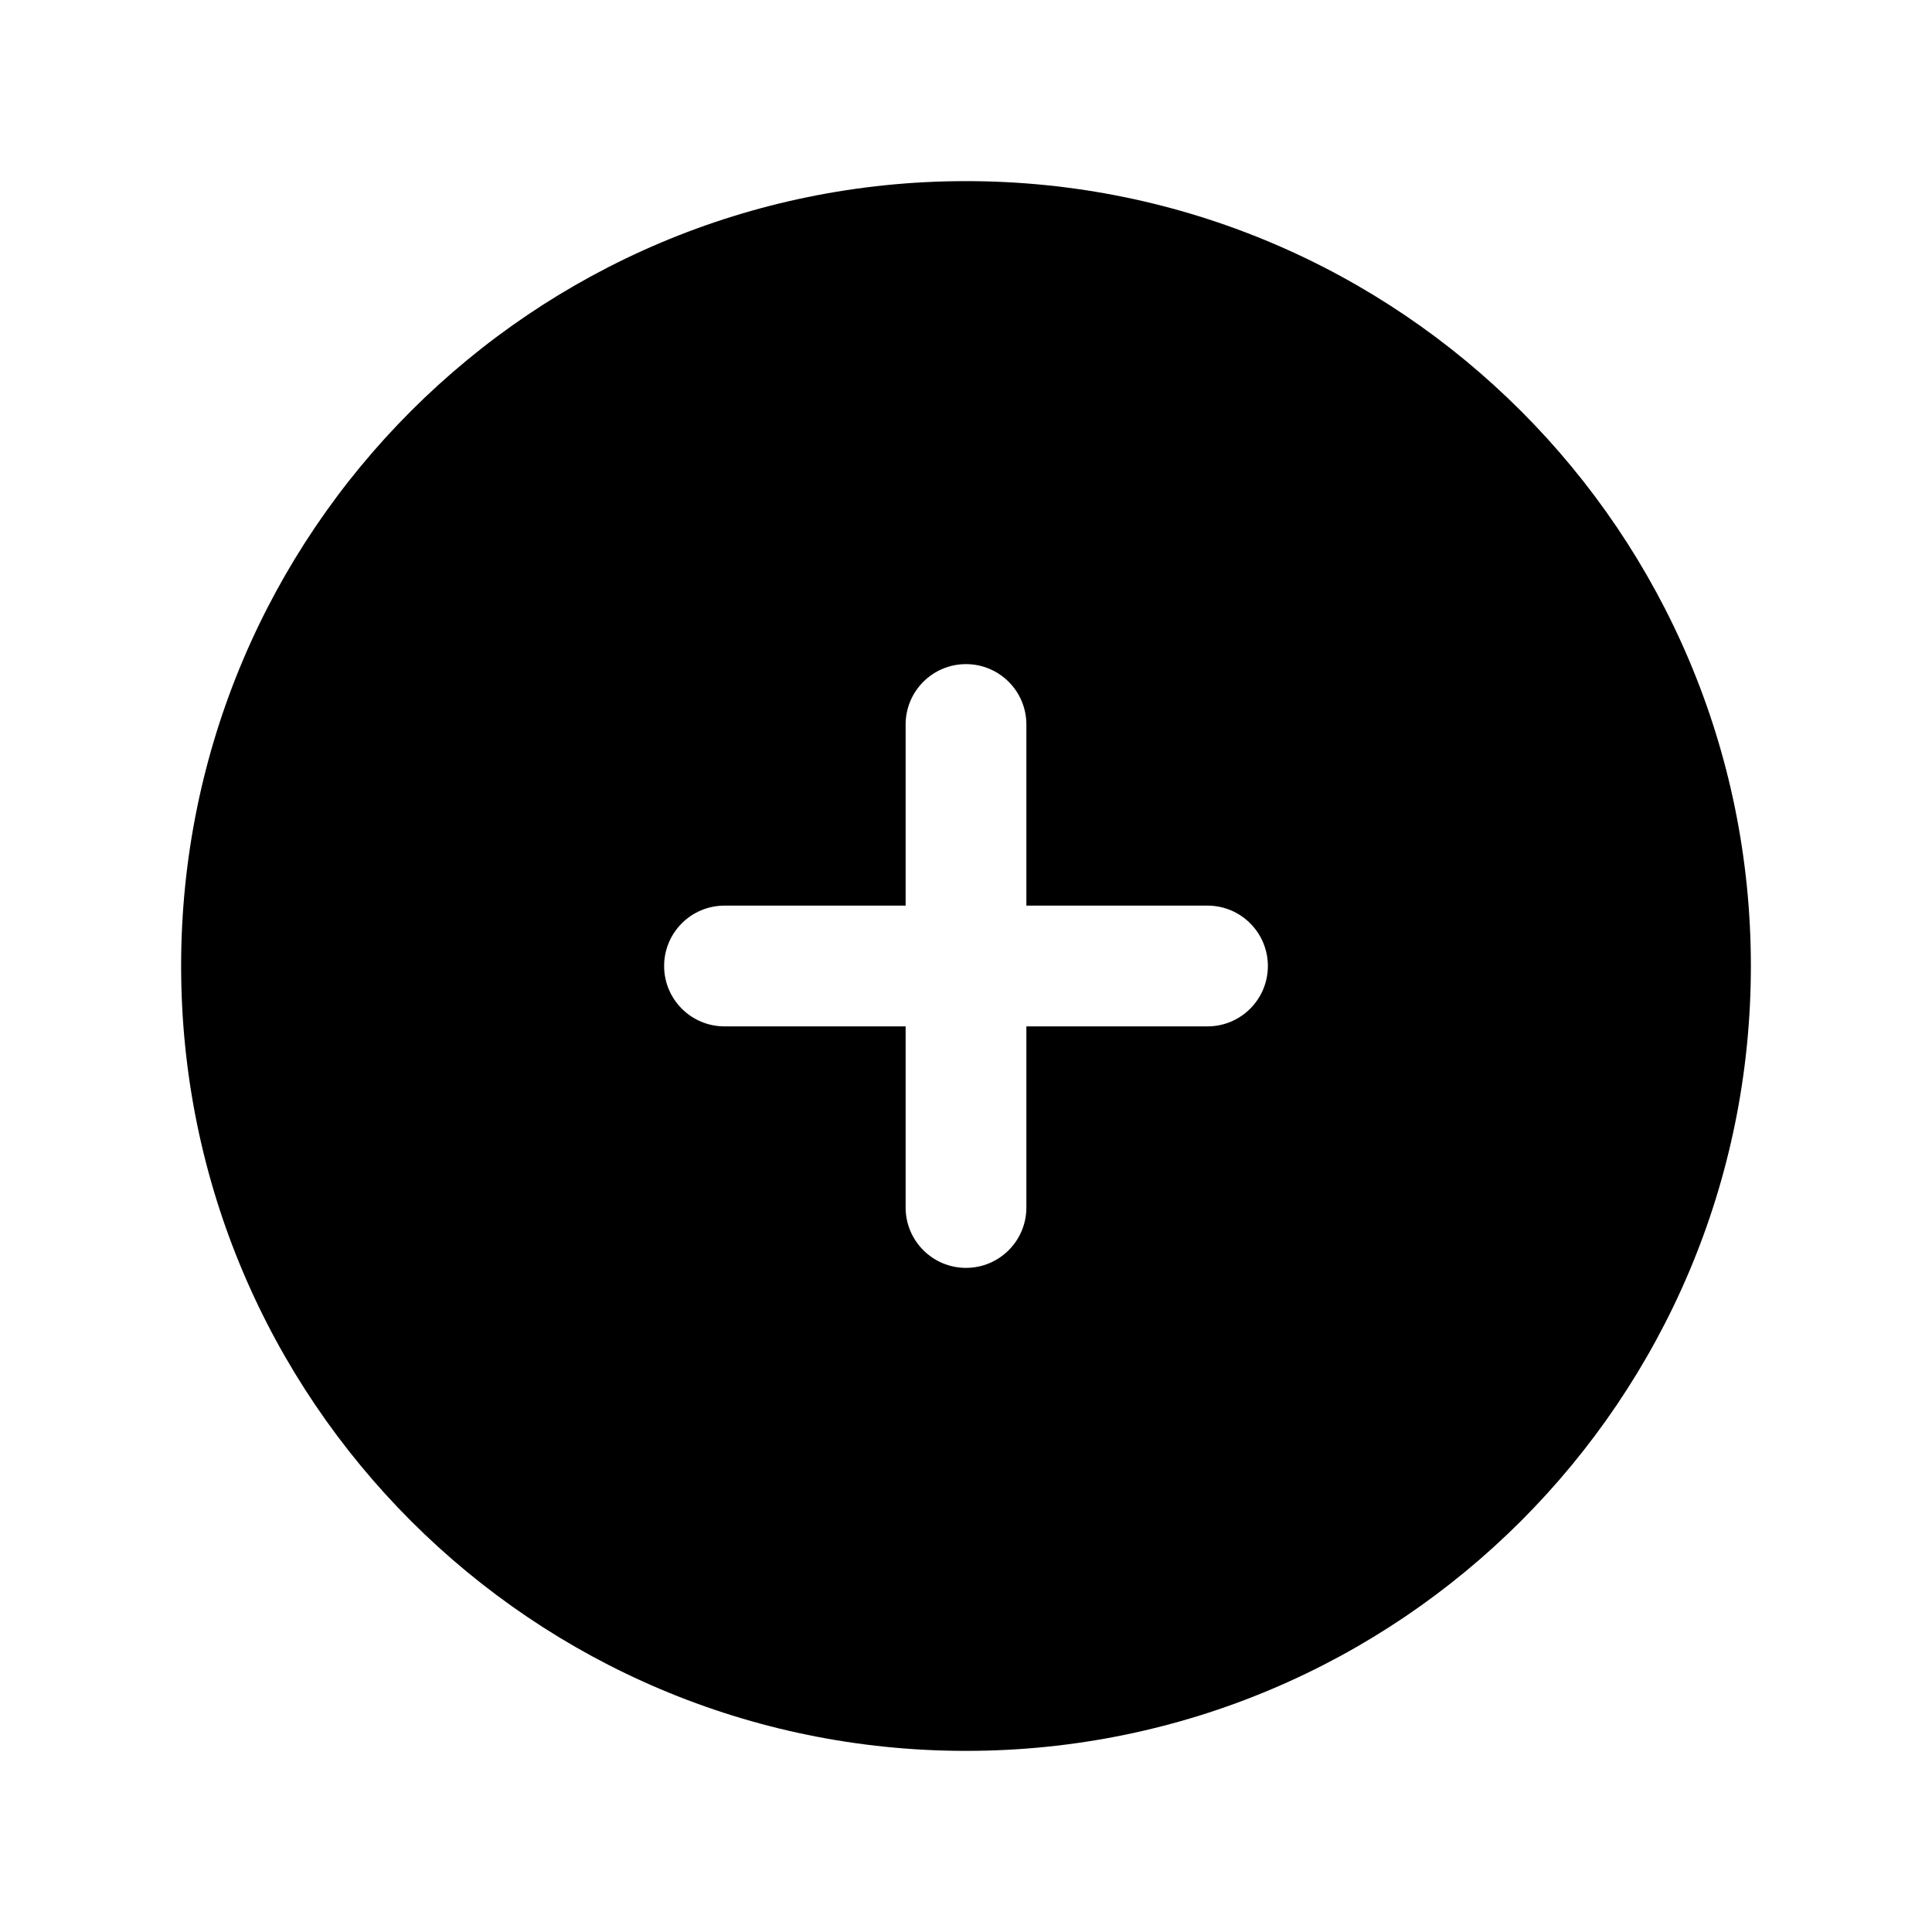
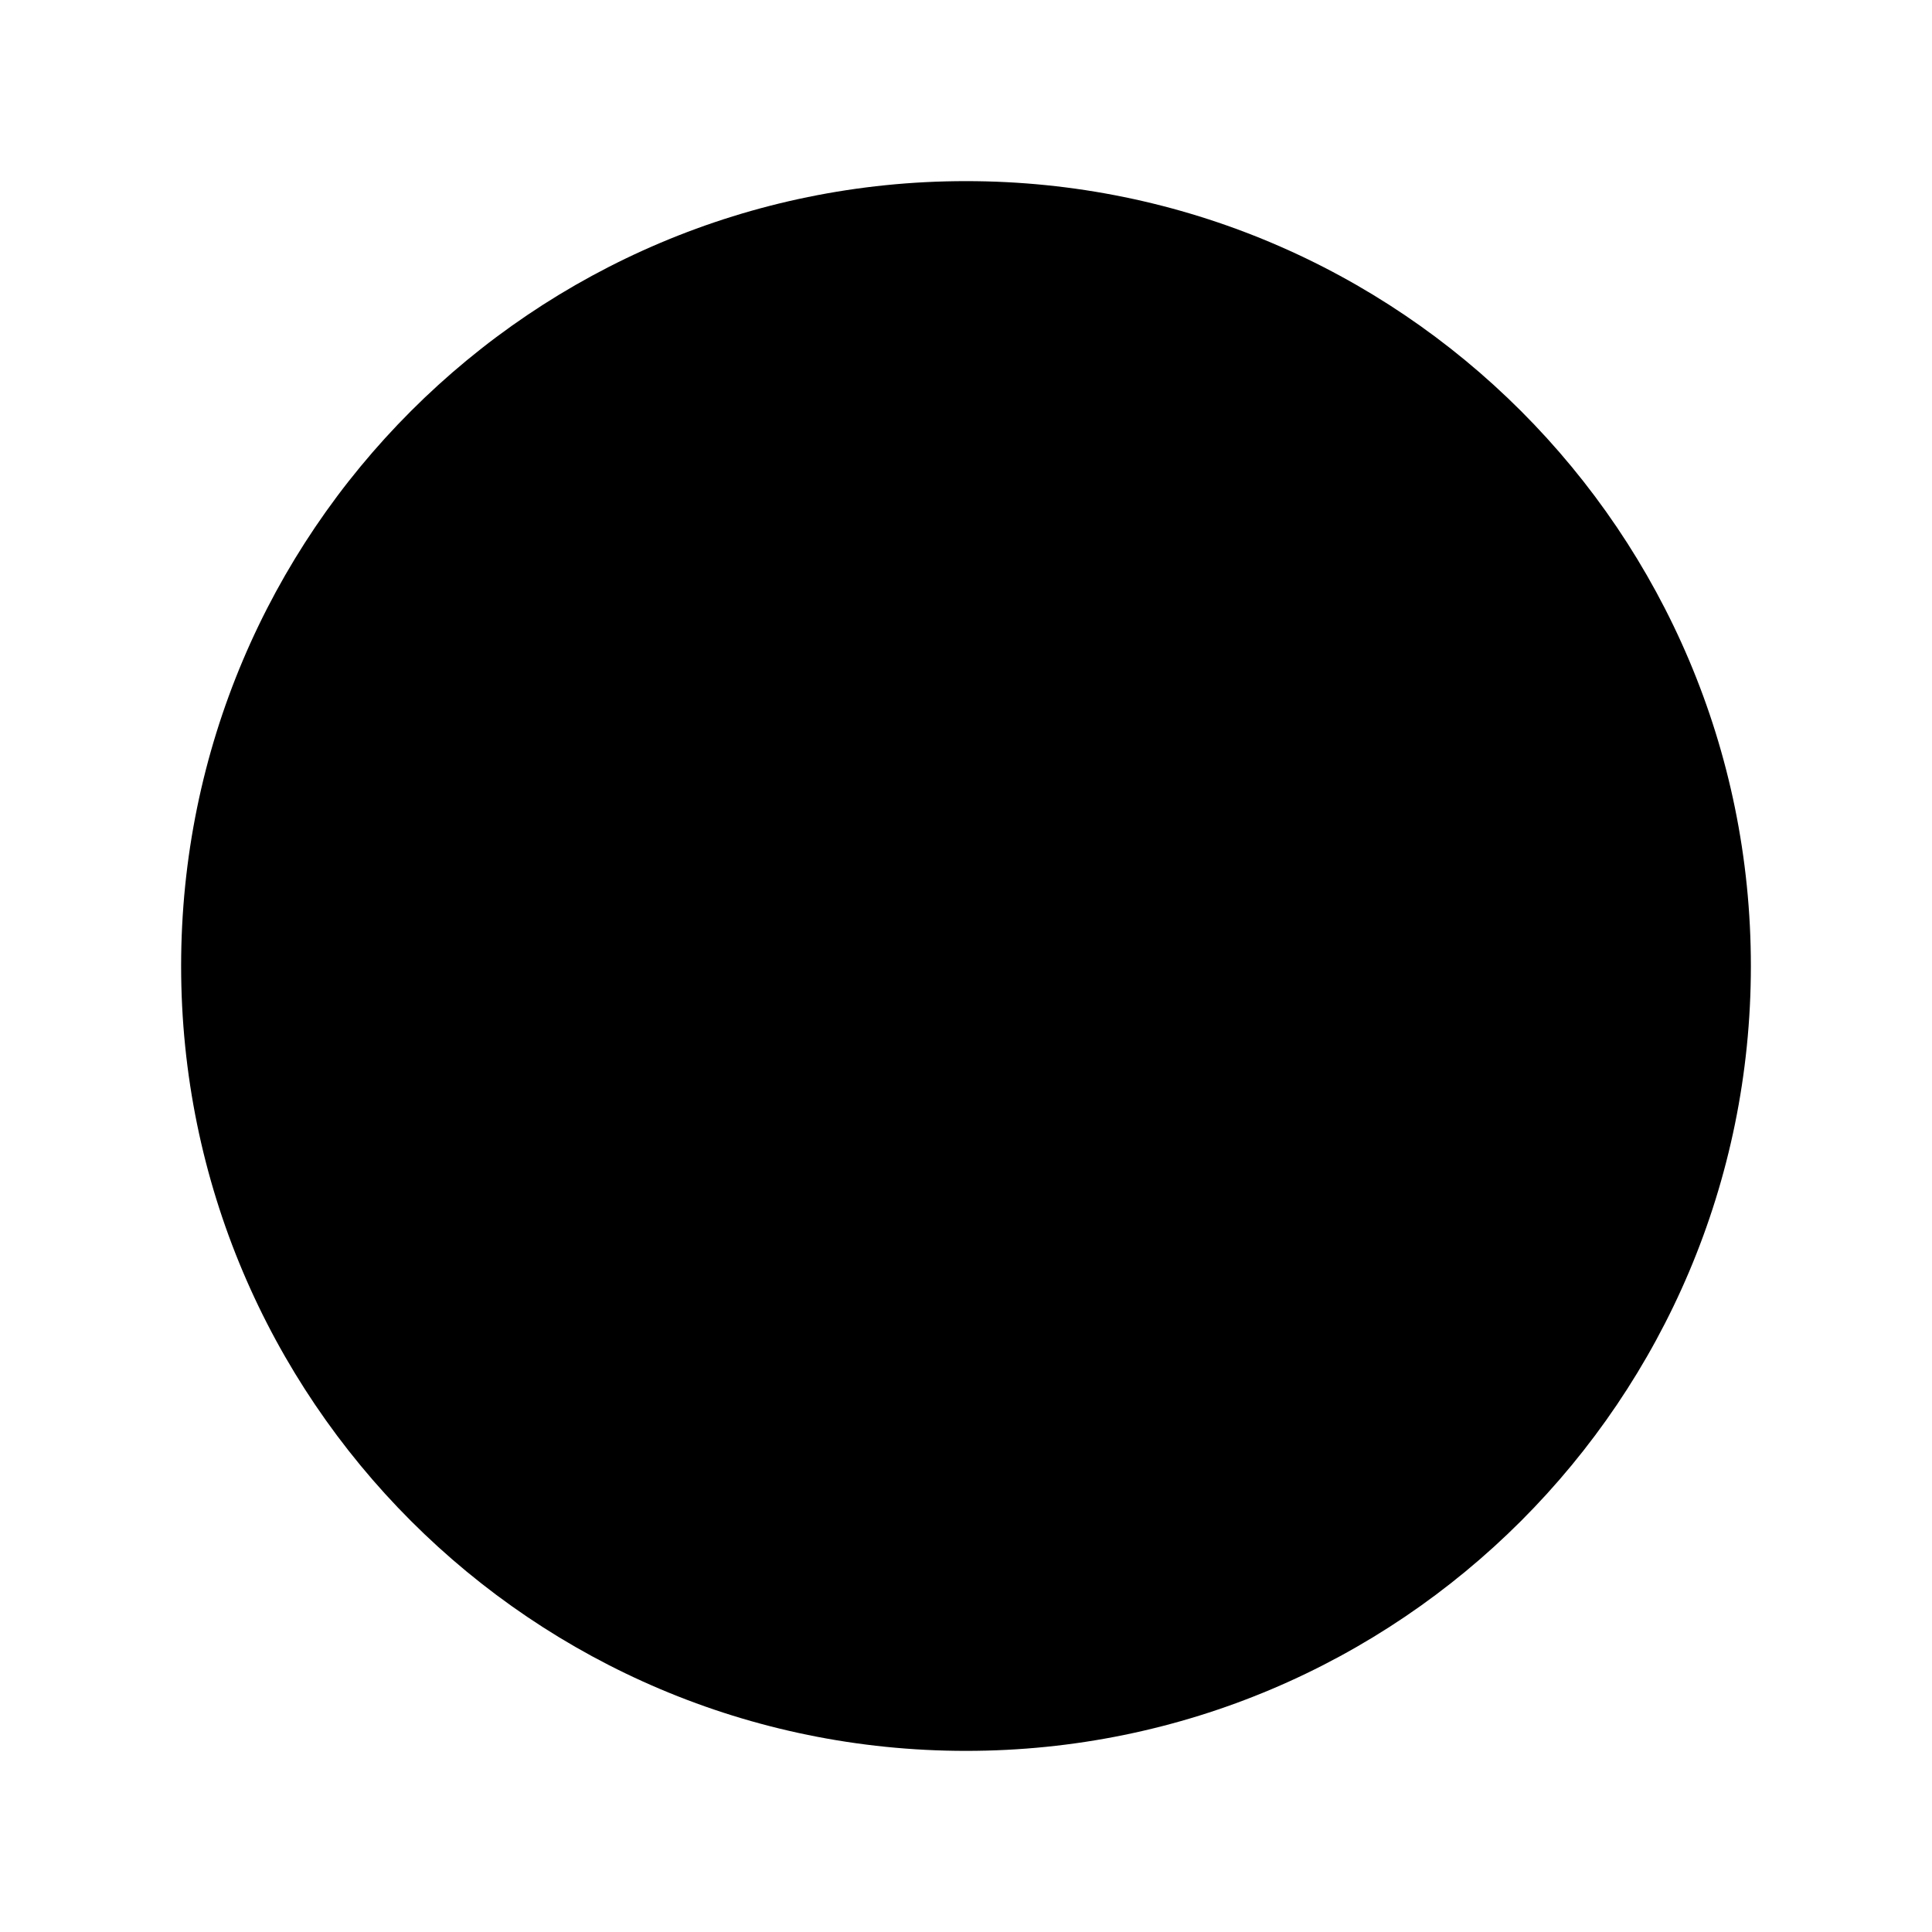
<svg xmlns="http://www.w3.org/2000/svg" viewBox="0 0 24 24" fill="currentColor" class="w-6 h-6">
-   <path fill-rule="evenodd" d="M12 2.25c-5.385 0-9.75 4.365-9.75 9.75s4.365 9.75 9.75 9.75 9.75-4.365 9.75-9.75S17.385 2.25 12 2.25zM12.75 9a.75.75 0 00-1.5 0v2.25H9a.75.75 0 000 1.5h2.25V15a.75.75 0 001.5 0v-2.25H15a.75.75 0 000-1.5h-2.25V9z" clip-rule="evenodd" />
+   <path fillRule="evenodd" d="M12 2.25c-5.385 0-9.75 4.365-9.75 9.75s4.365 9.75 9.75 9.75 9.75-4.365 9.75-9.75S17.385 2.25 12 2.25zM12.75 9a.75.75 0 00-1.5 0v2.25H9a.75.75 0 000 1.5h2.25V15a.75.75 0 001.5 0v-2.25H15a.75.75 0 000-1.5h-2.25V9z" clipRule="evenodd" />
</svg>
